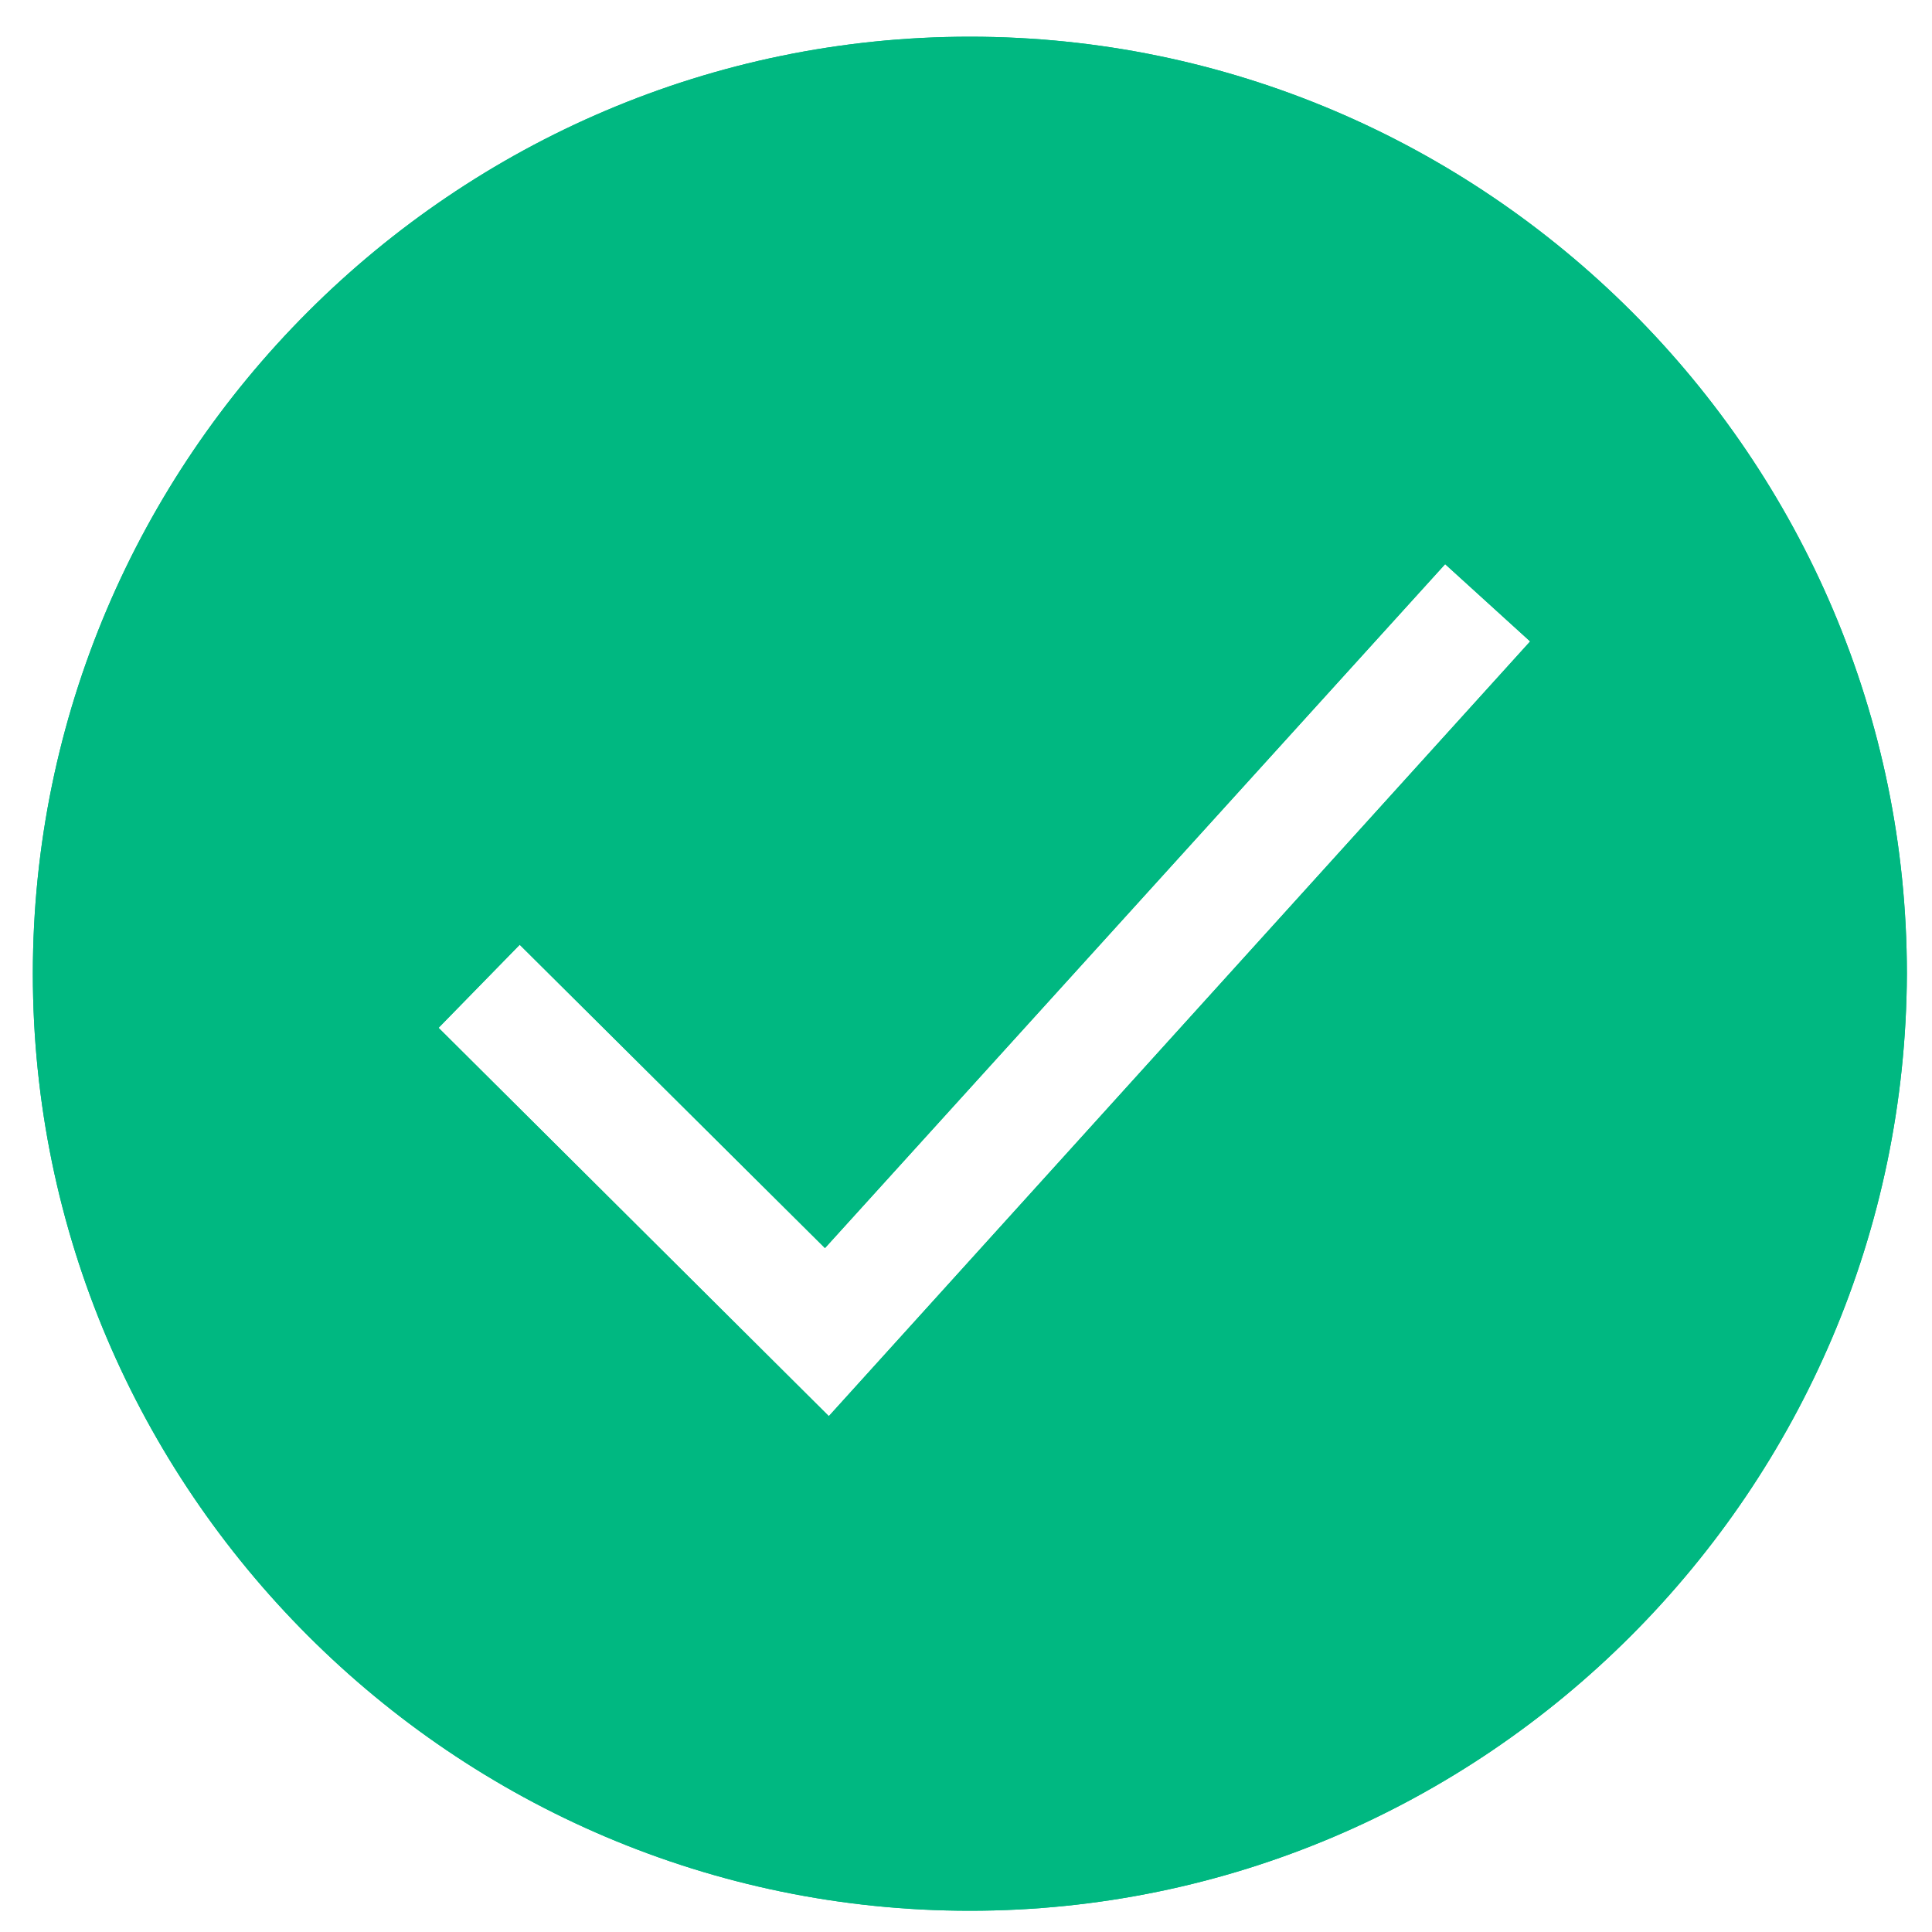
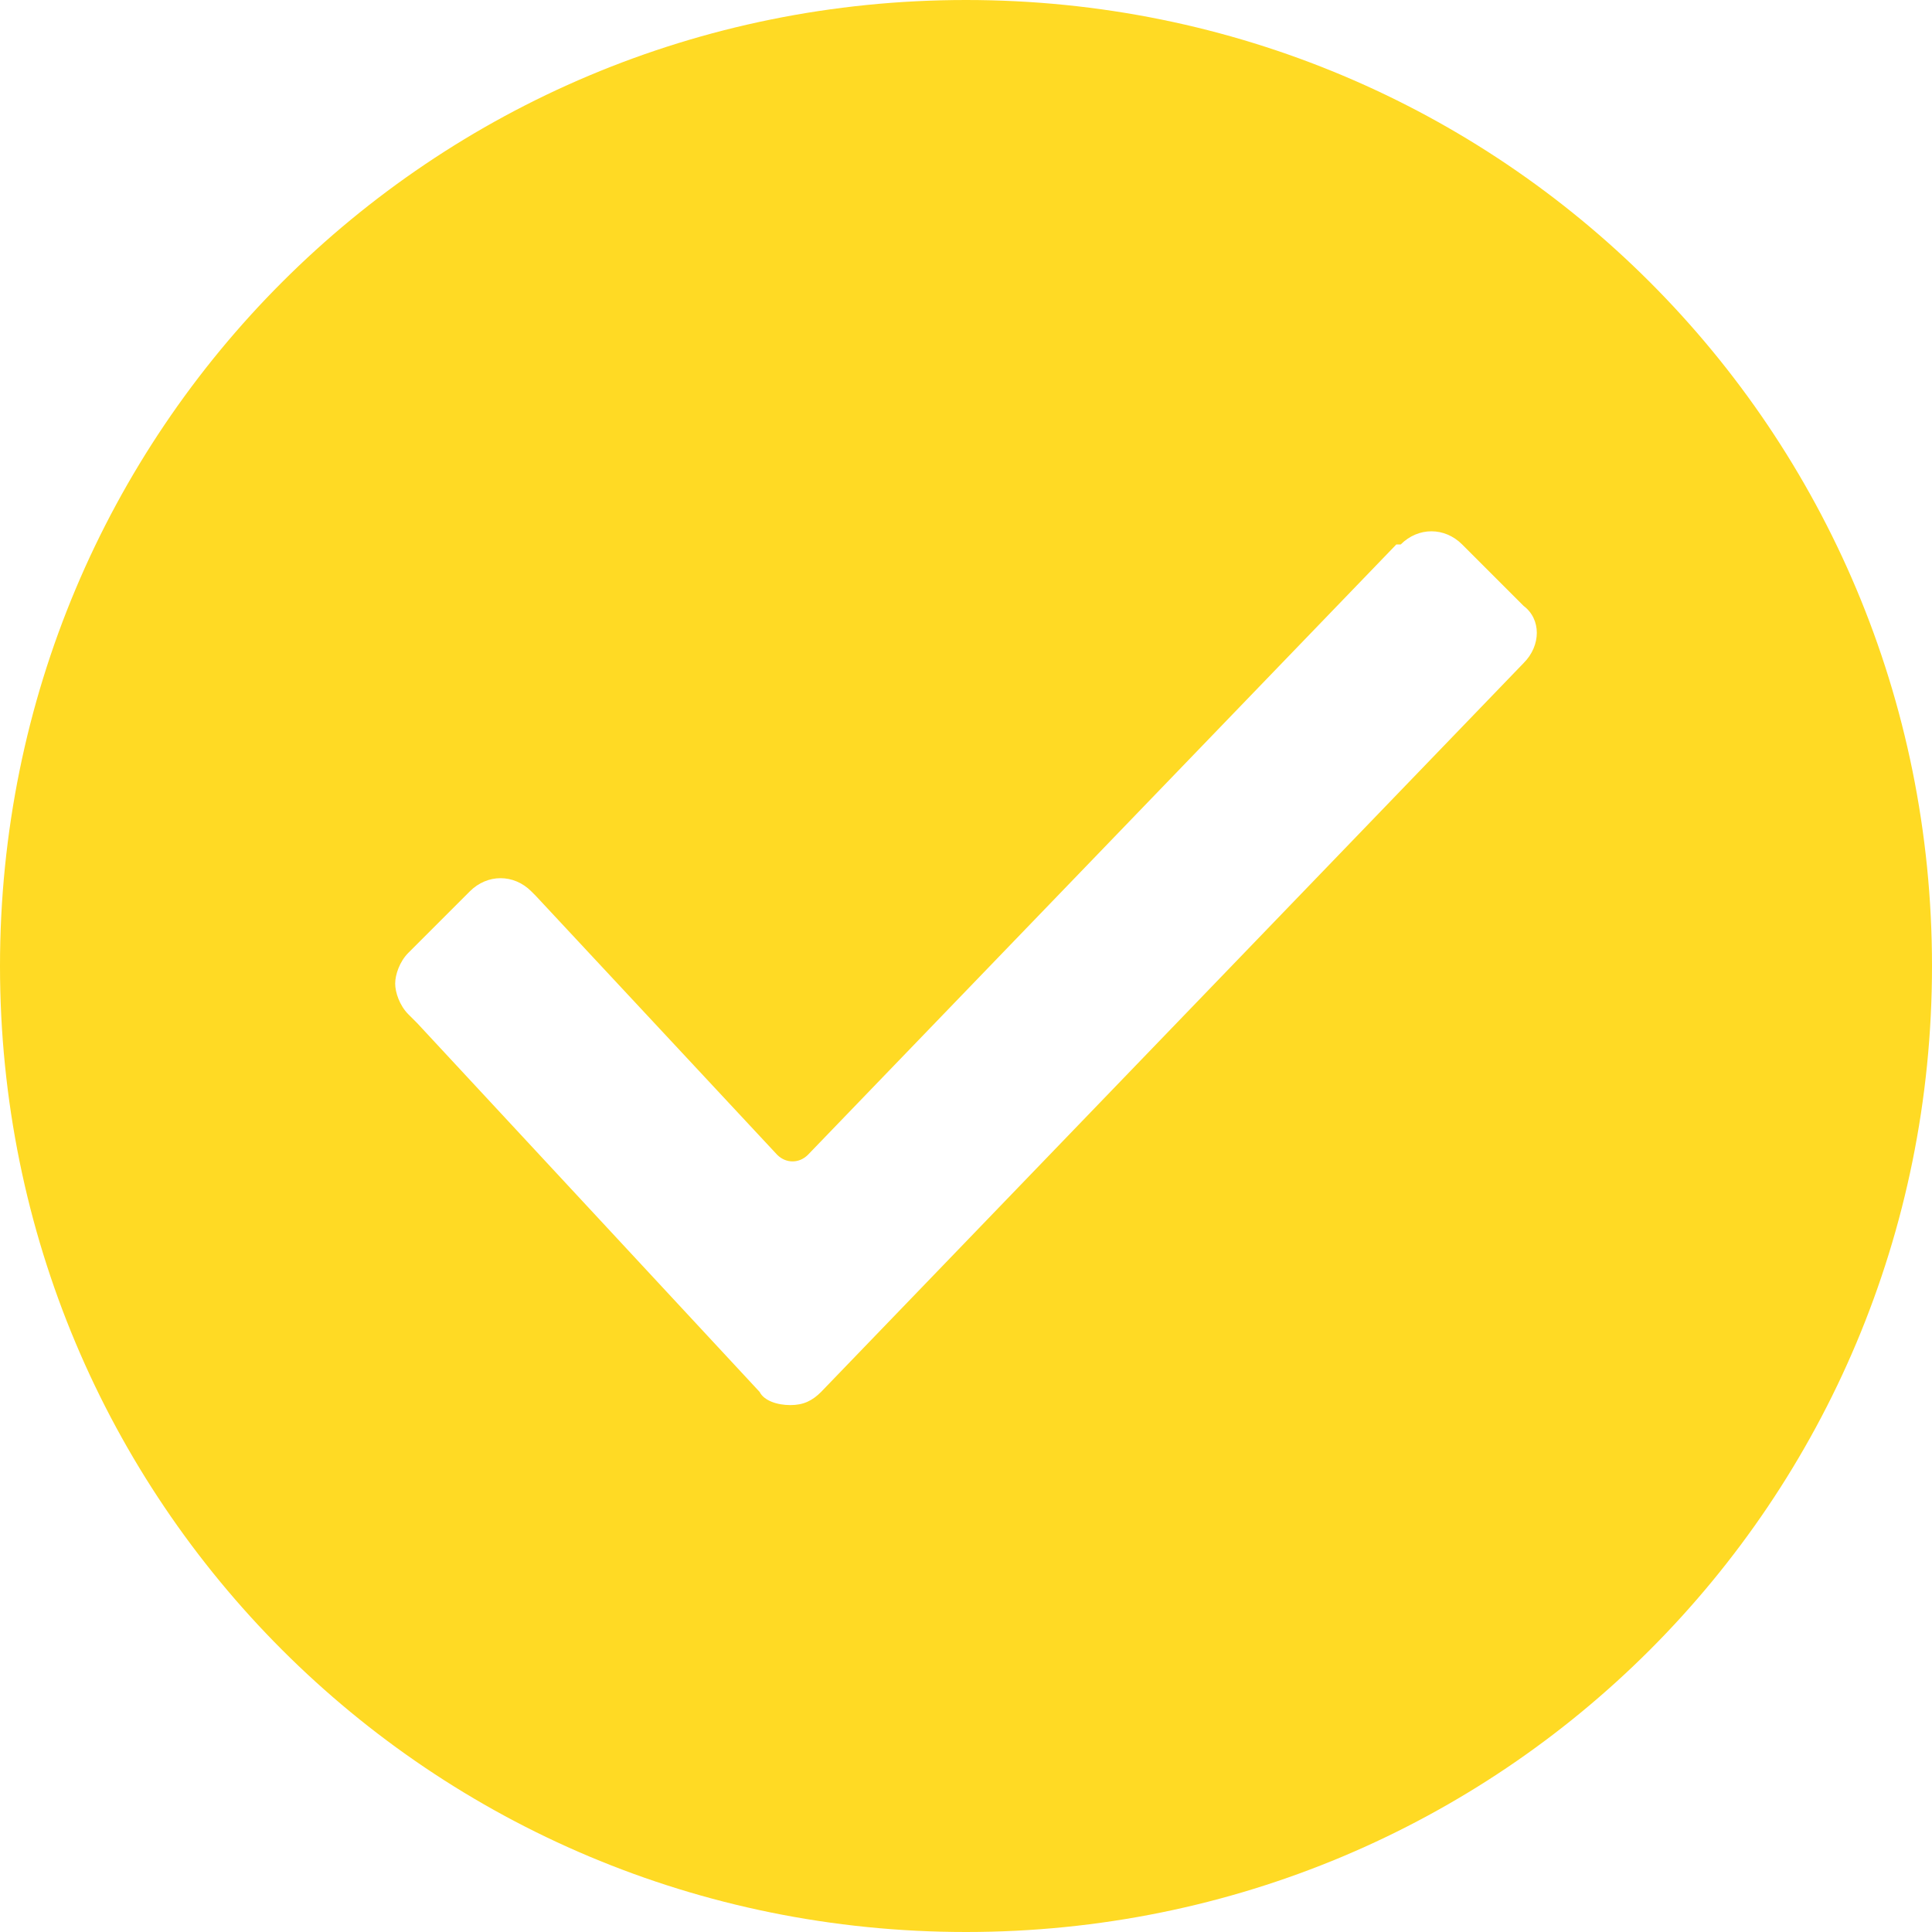
- <svg xmlns="http://www.w3.org/2000/svg" class="t508__checkmark" style="width:30px;height:30px" fill="#00b881" viewBox="0 0 100 100">
-   <path d="M50.2 1.9C23.5 1.9 1.7 23.7 1.7 50.4s21.8 48.5 48.5 48.5 48.4-21.8 48.5-48.5c0-26.7-21.8-48.5-48.5-48.5zm-7.3 71.4L22.7 53.2l4.2-4.3 15.8 15.7 32.1-35.4 4.4 4-36.3 40.1z" />
-   <path d="M50.2 1.9C23.5 1.9 1.7 23.7 1.7 50.4s21.8 48.5 48.5 48.5 48.4-21.8 48.5-48.5c0-26.7-21.8-48.5-48.5-48.5zm-7.3 71.4L22.7 53.2l4.2-4.3 15.8 15.7 32.1-35.4 4.4 4-36.3 40.1z" />
+ <svg xmlns="http://www.w3.org/2000/svg" version="1.1" viewBox="0 0 44 44" enable-background="new 0 0 44 44" width="512px" height="512px">
+   <path d="m22,0c-12.2,0-22,9.8-22,22s9.8,22 22,22 22-9.8 22-22-9.8-22-22-22zm12.7,15.1l0,0-16,16.6c-0.2,0.2-0.4,0.3-0.7,0.3-0.3,0-0.6-0.1-0.7-0.3l-7.8-8.4-.2-.2c-0.2-0.2-0.3-0.5-0.3-0.7s0.1-0.5 0.3-0.7l1.4-1.4c0.4-0.4 1-0.4 1.4,0l.1,.1 5.5,5.9c0.2,0.2 0.5,0.2 0.7,0l13.4-13.9h0.1c0.4-0.4 1-0.4 1.4,0l1.4,1.4c0.4,0.3 0.4,0.9 0,1.3z" fill="#ffda24" />
</svg>
